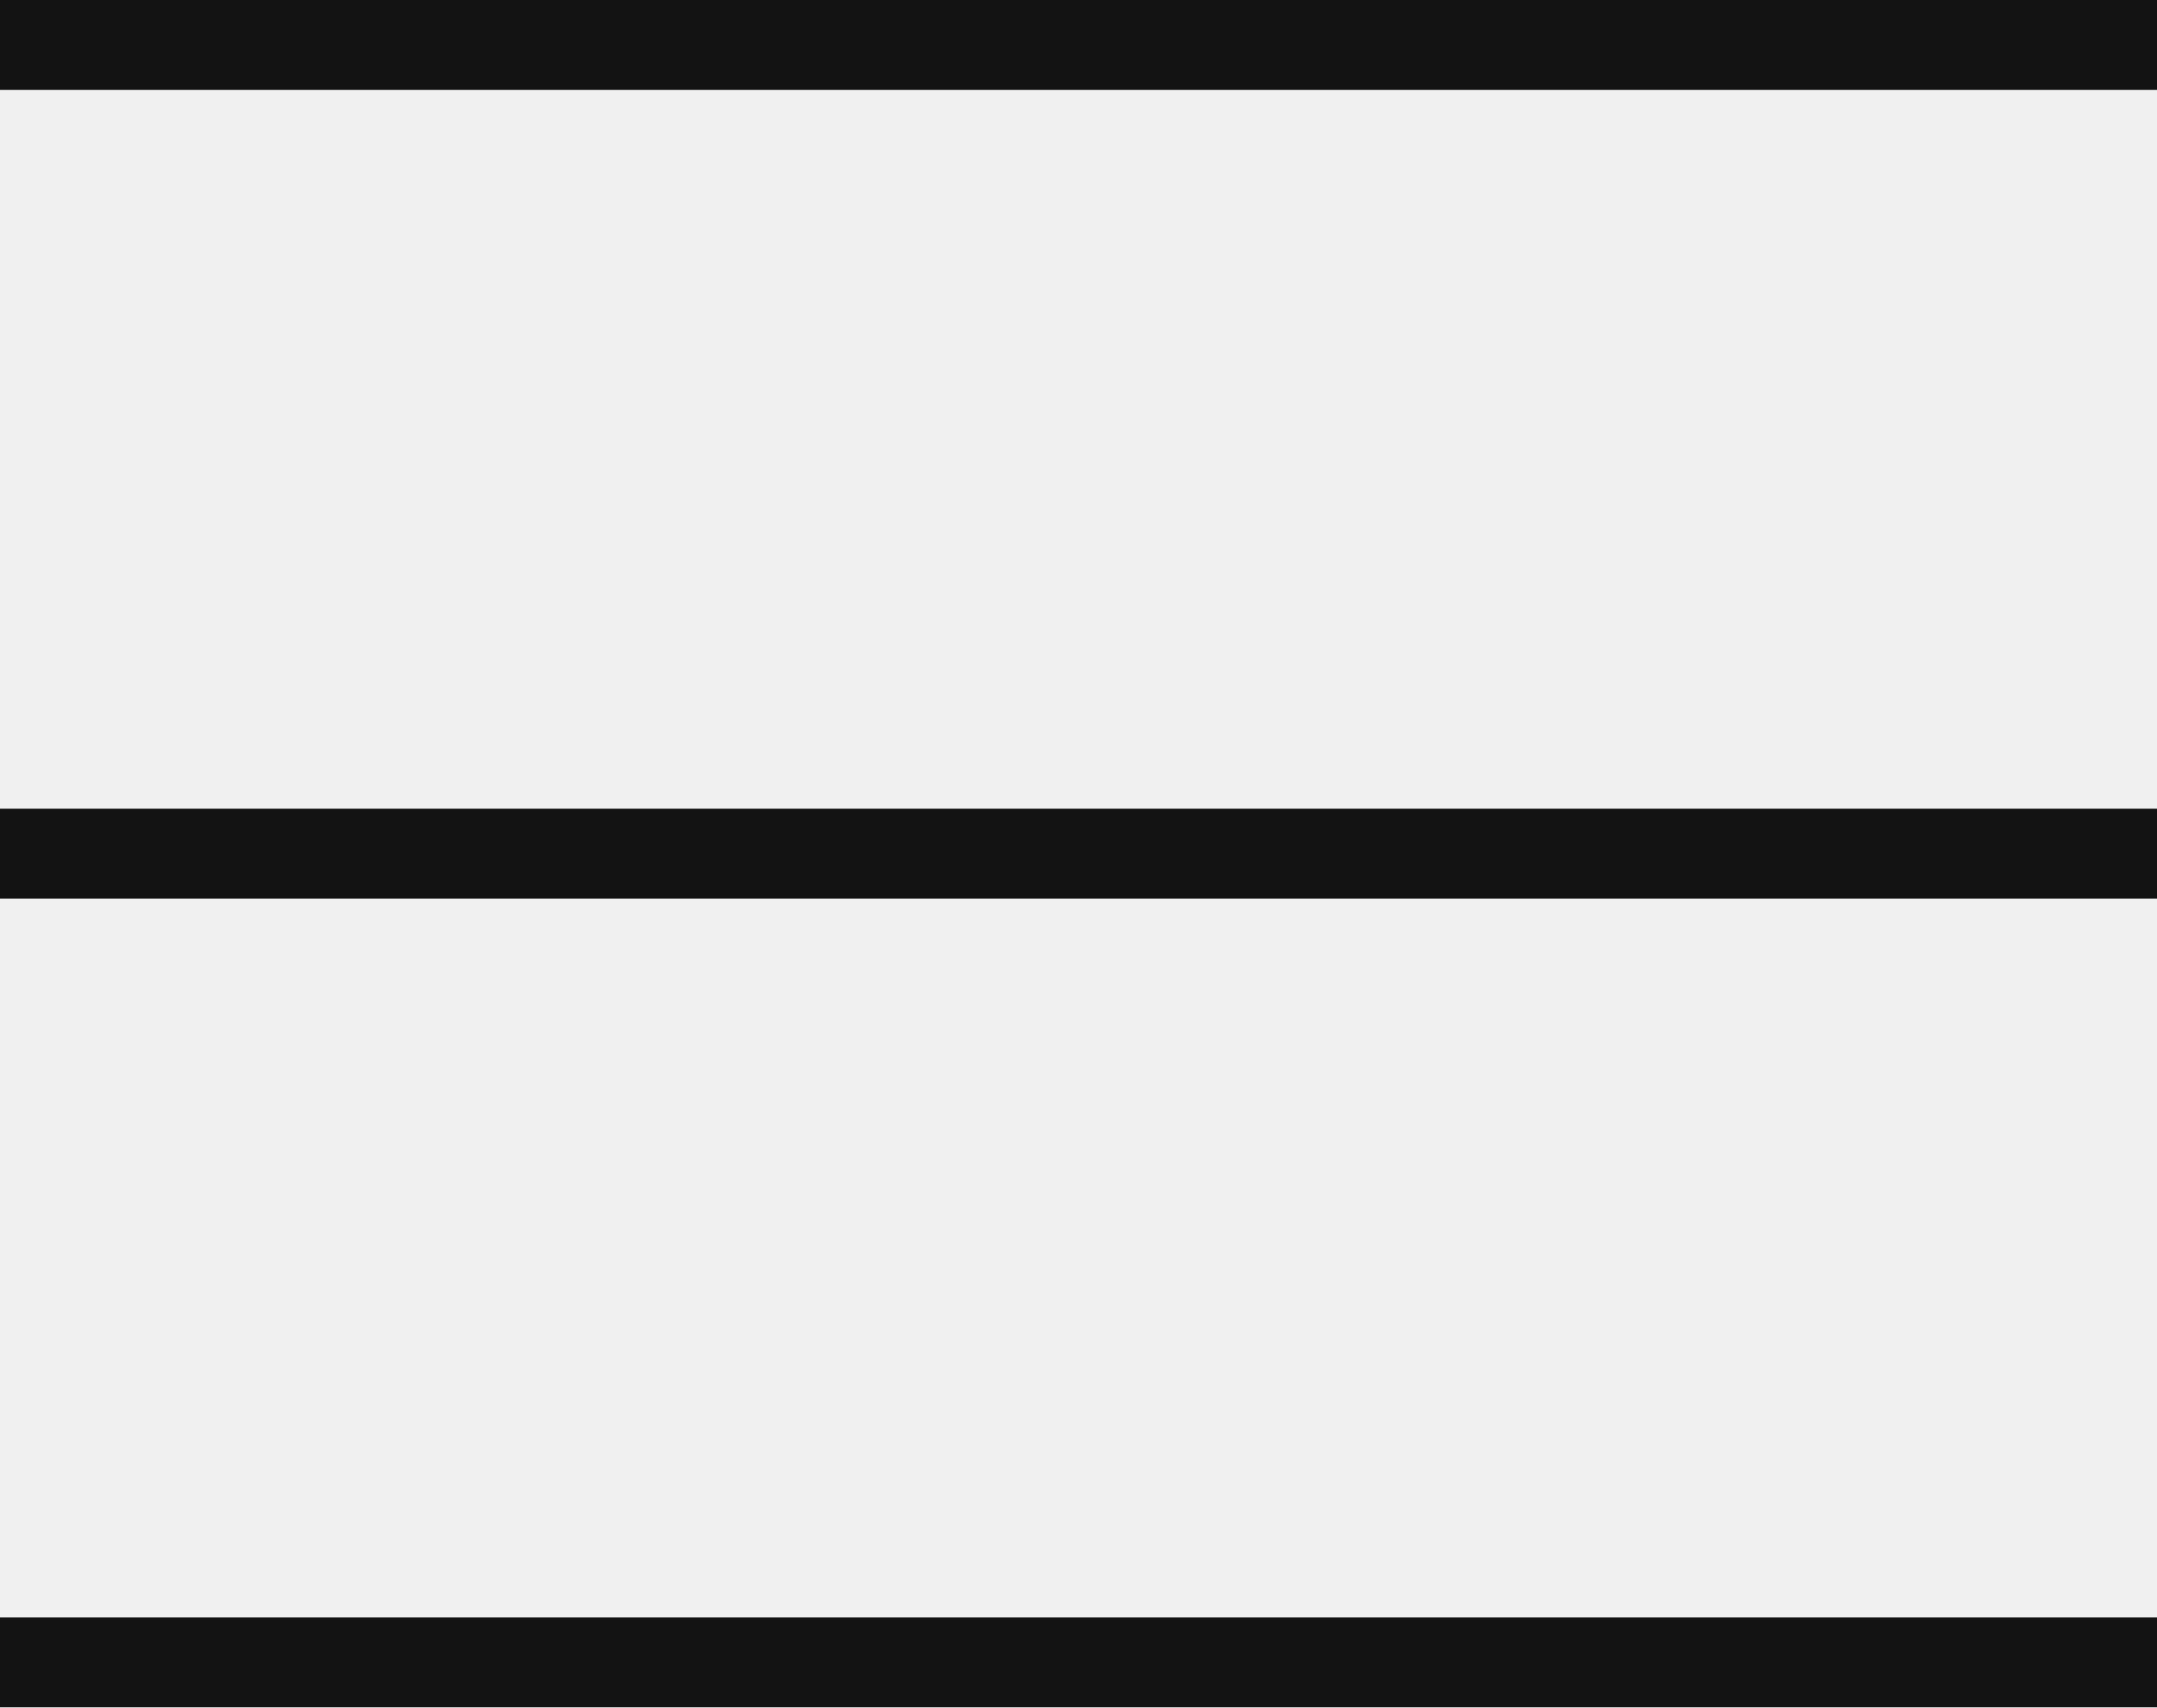
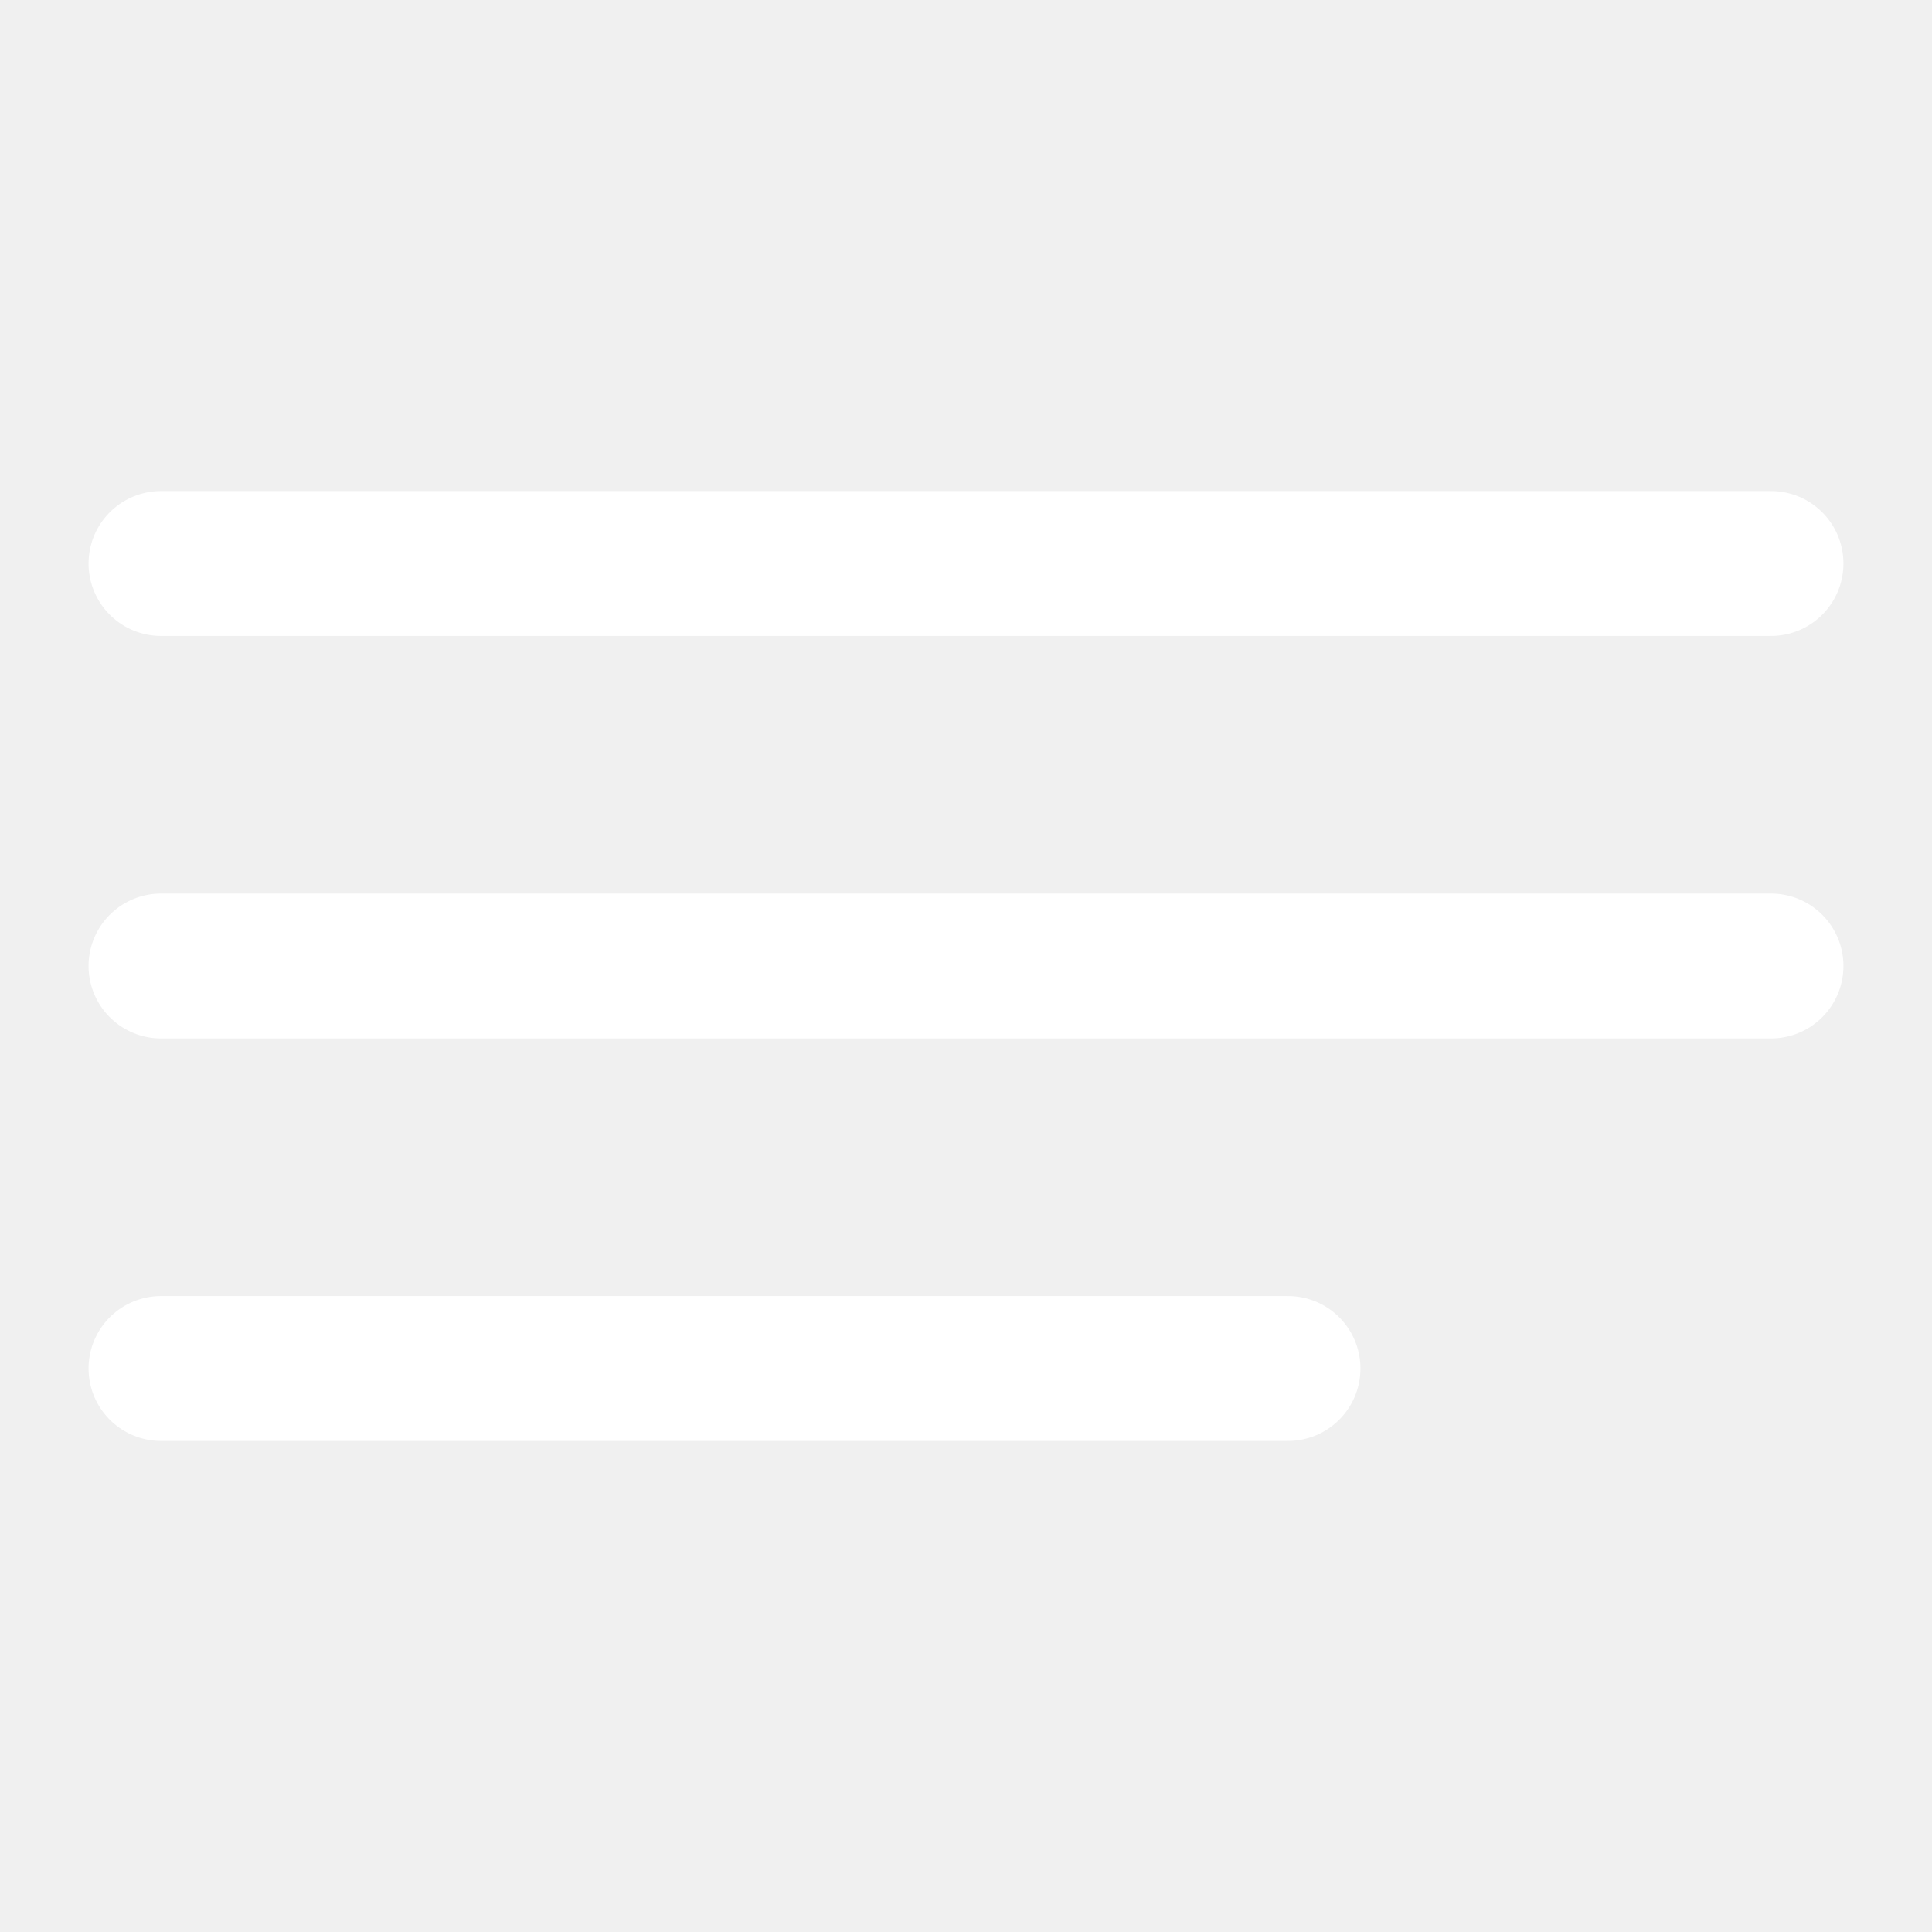
- <svg xmlns="http://www.w3.org/2000/svg" width="24" height="19" viewBox="0 0 24 19" fill="none">
-   <rect width="24" height="1" fill="#131313" />
-   <rect y="18" width="24" height="1" fill="#131313" />
-   <rect y="9" width="24" height="1" fill="#131313" />
+ <svg xmlns="http://www.w3.org/2000/svg" width="24" height="24" viewBox="0 0 24 24" fill="none">
+   <path d="M2 12H22" stroke="white" stroke-width="1.8" stroke-linecap="round" stroke-linejoin="round" />
+   <path d="M2 17H16" stroke="white" stroke-width="1.8" stroke-linecap="round" stroke-linejoin="round" />
+   <path d="M2 7H22" stroke="white" stroke-width="1.8" stroke-linecap="round" stroke-linejoin="round" />
</svg>
